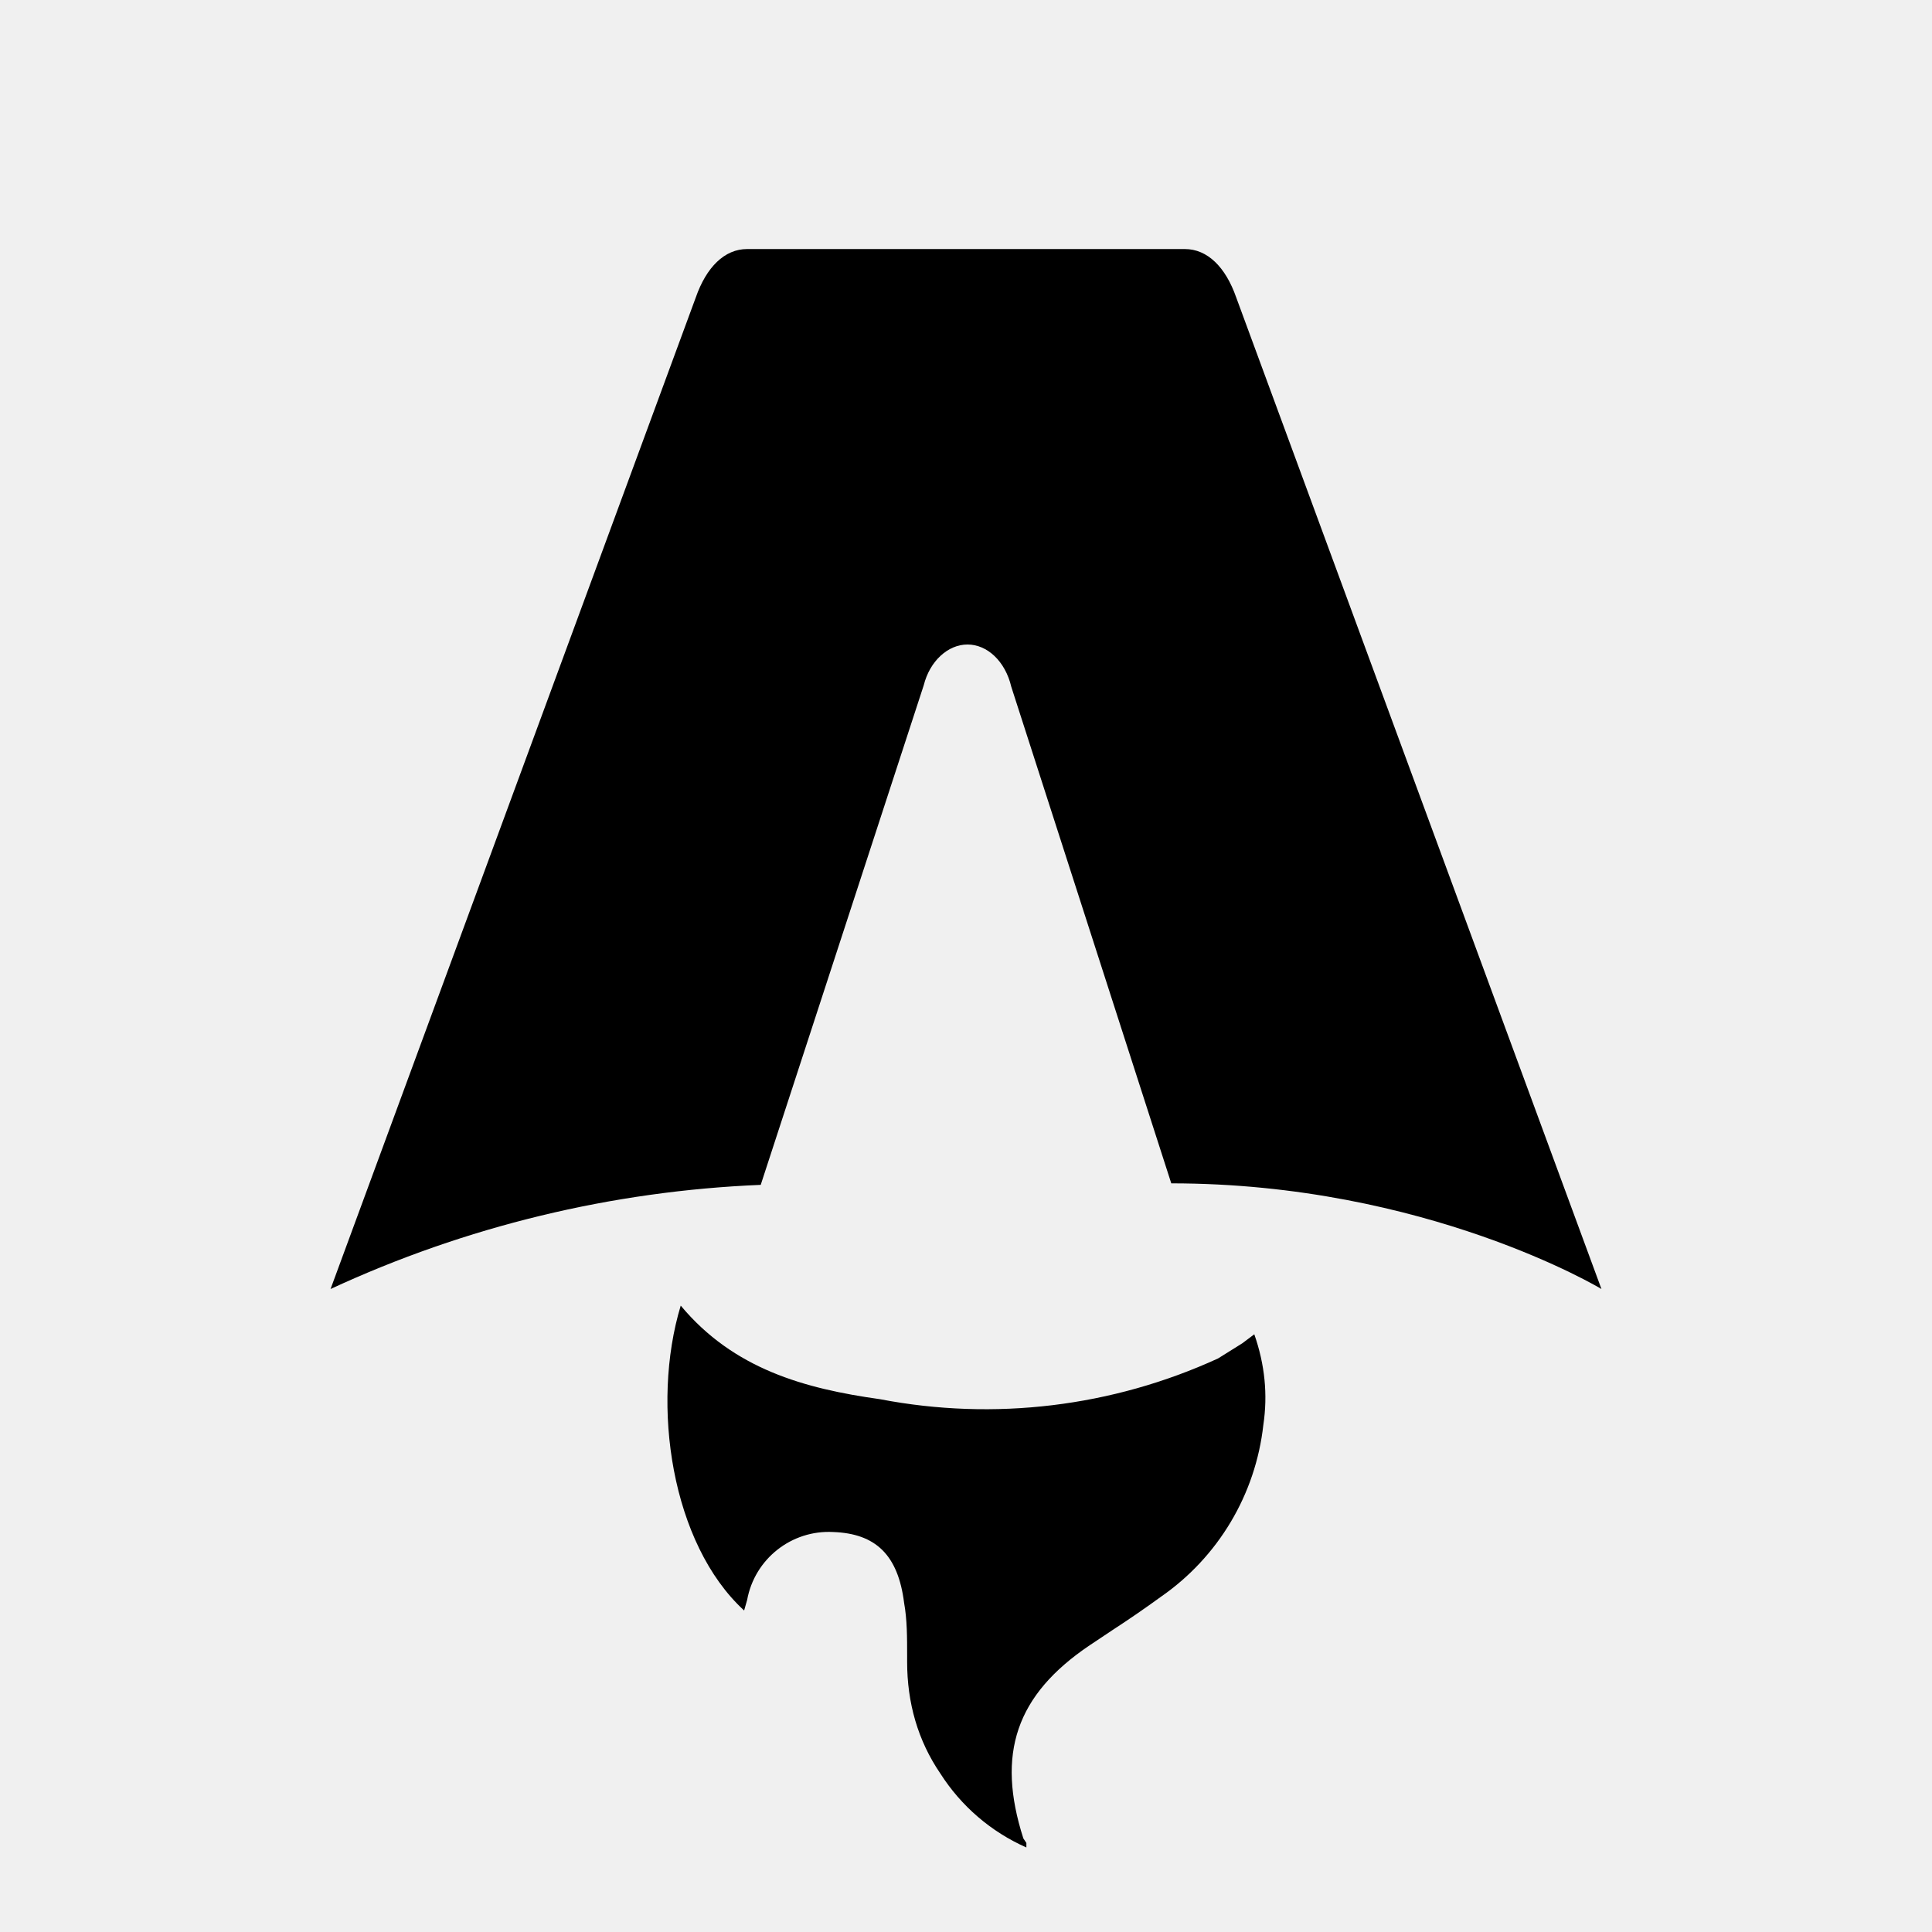
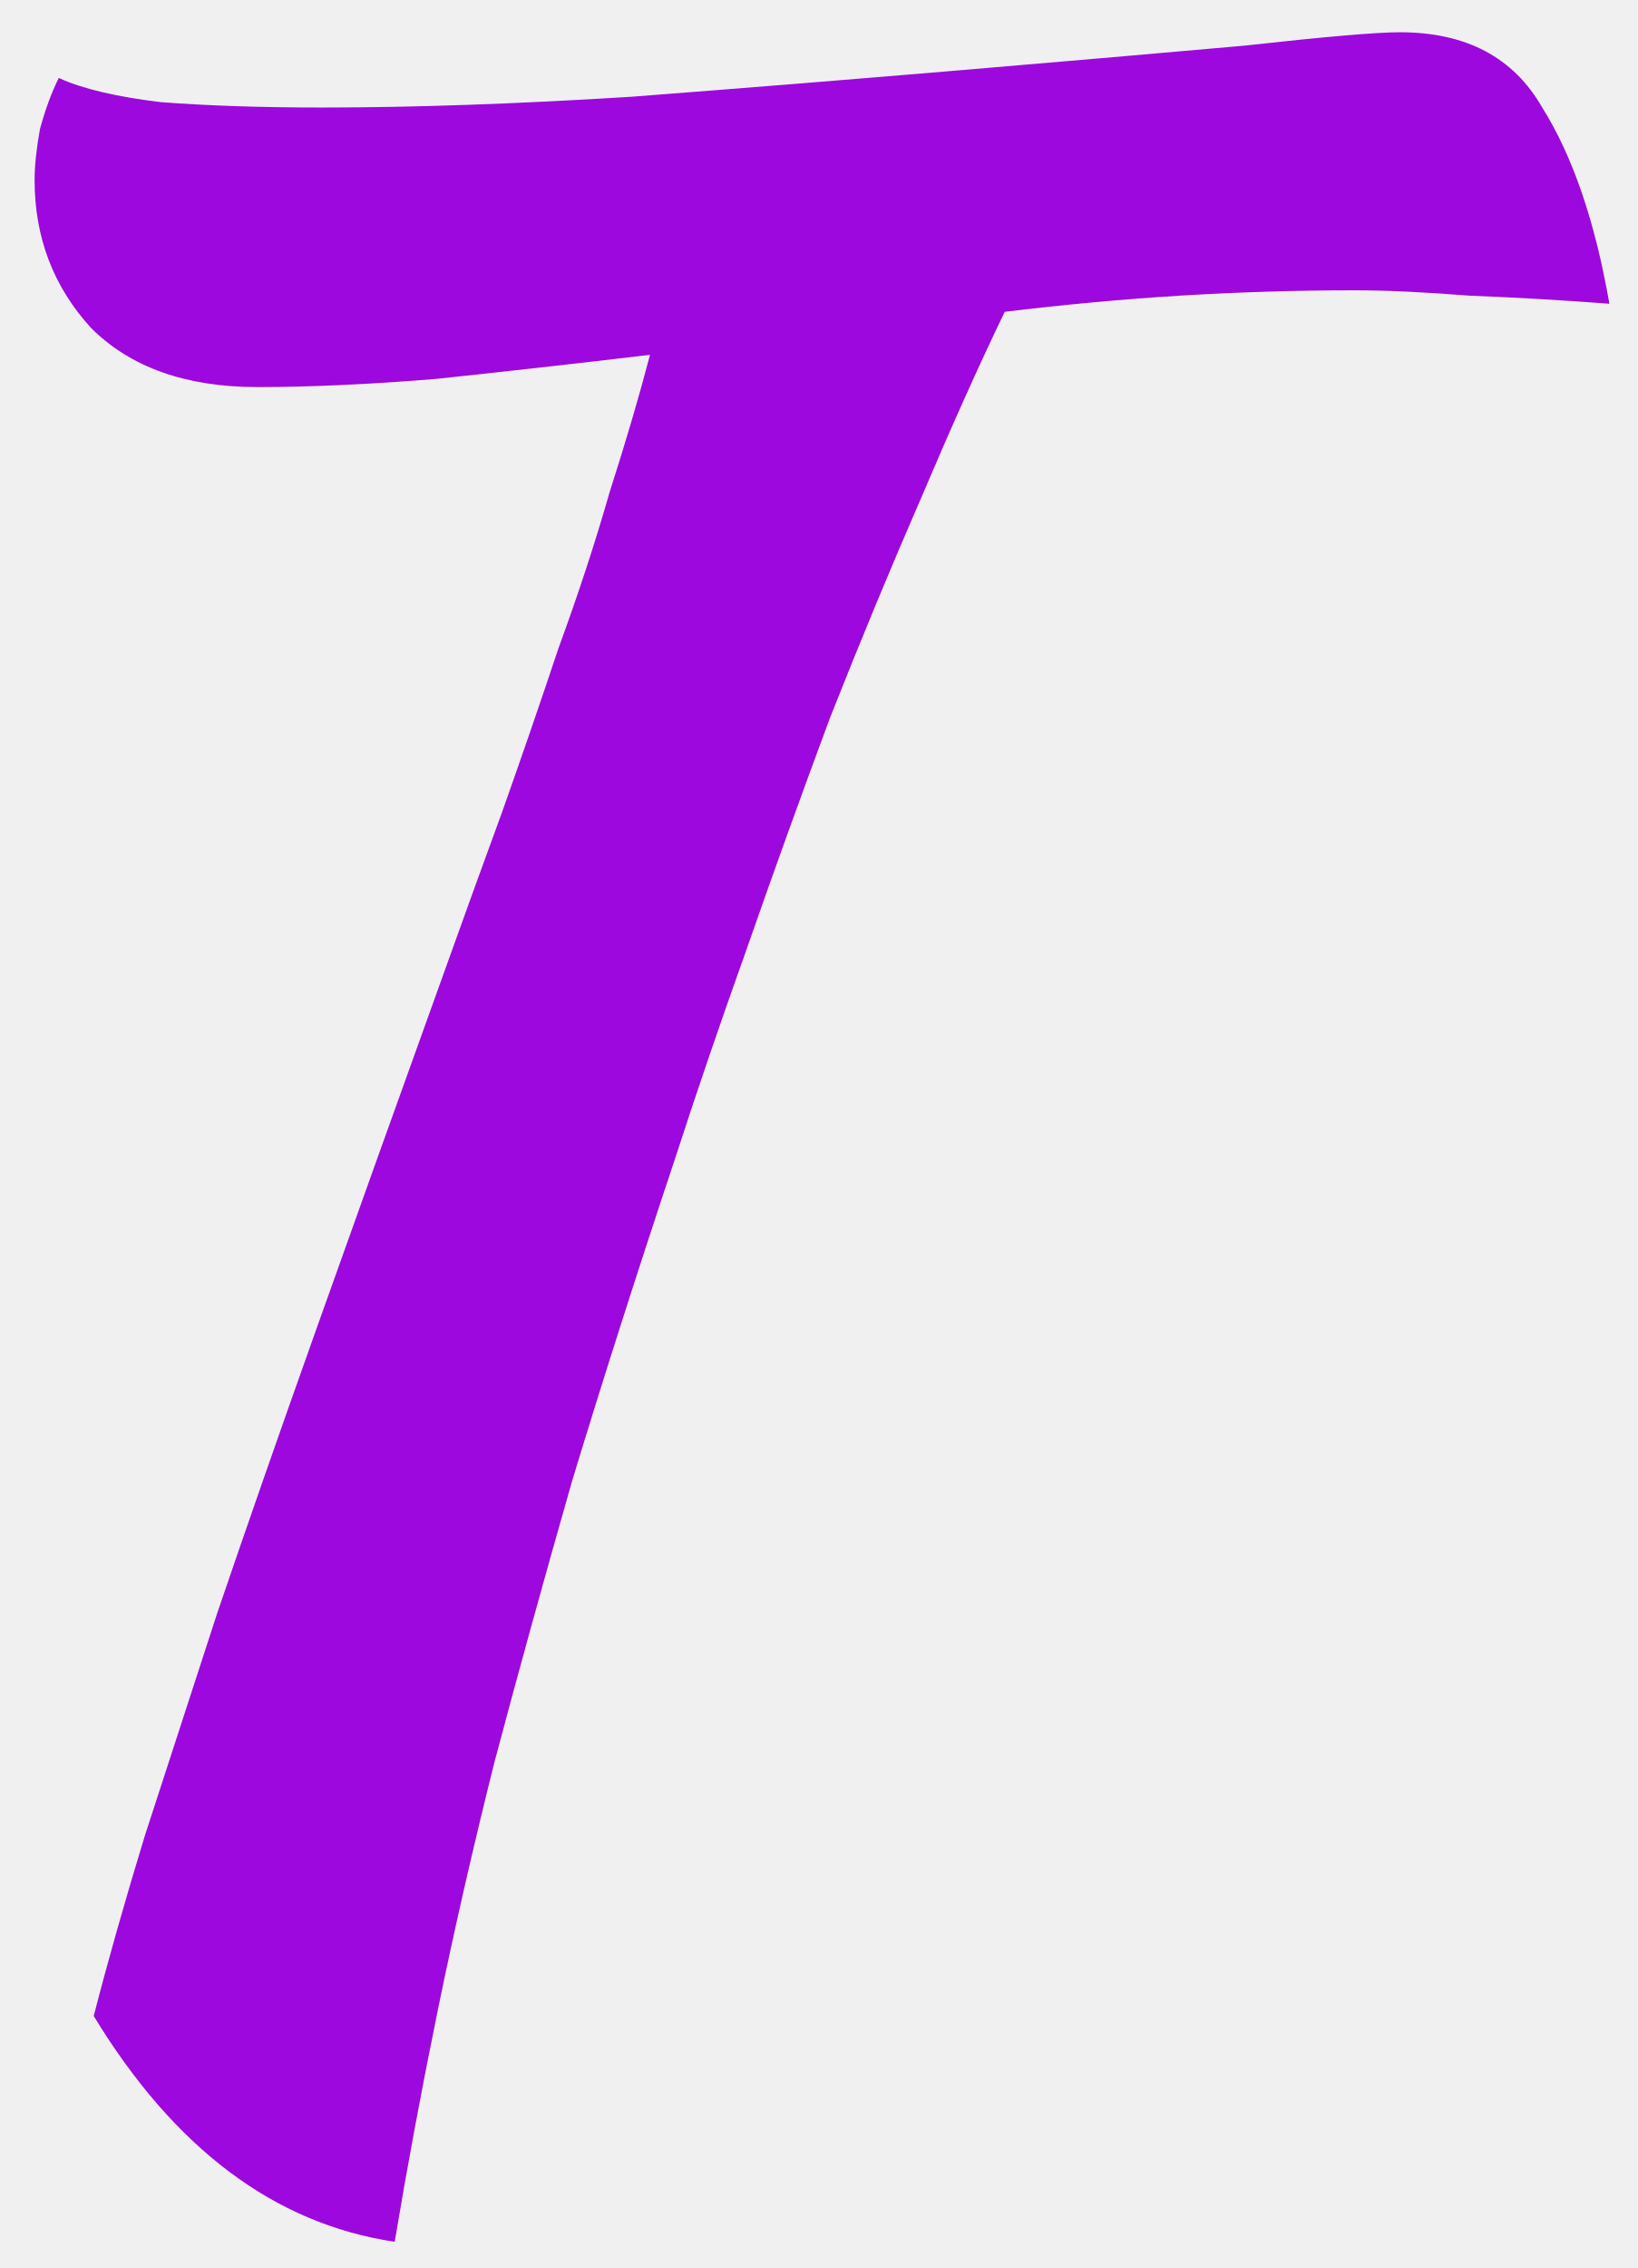
- <svg xmlns="http://www.w3.org/2000/svg" fill="none" viewBox="0 0 128 128">
-   <path d="M50.4 78.5a75.1 75.1 0 0 0-28.5 6.9l24.2-65.7c.7-2 1.9-3.2 3.4-3.2h29c1.5 0 2.7 1.2 3.4 3.2l24.2 65.7s-11.6-7-28.5-7L67 45.5c-.4-1.7-1.6-2.8-2.9-2.8-1.3 0-2.5 1.1-2.9 2.7L50.4 78.5Zm-1.1 28.2Zm-4.2-20.2c-2 6.6-.6 15.8 4.2 20.2a17.5 17.5 0 0 1 .2-.7 5.5 5.5 0 0 1 5.7-4.5c2.8.1 4.3 1.5 4.7 4.7.2 1.1.2 2.3.2 3.5v.4c0 2.7.7 5.2 2.2 7.4a13 13 0 0 0 5.7 4.9v-.3l-.2-.3c-1.8-5.6-.5-9.5 4.4-12.8l1.5-1a73 73 0 0 0 3.2-2.2 16 16 0 0 0 6.8-11.4c.3-2 .1-4-.6-6l-.8.6-1.6 1a37 37 0 0 1-22.4 2.7c-5-.7-9.7-2-13.2-6.2Z" />
-   <style>
-         path { fill: #000; }
-         @media (prefers-color-scheme: dark) {
-             path { fill: #FFF; }
-         }
-     </style>
+ <svg xmlns="http://www.w3.org/2000/svg" width="39" height="54" viewBox="0 0 39 54" fill="none">
+   <path d="M6.136 9.216C4.429 9.216 3.107 8.747 2.168 7.808C1.272 6.827 0.824 5.653 0.824 4.288C0.824 3.947 0.867 3.541 0.952 3.072C1.08 2.603 1.229 2.197 1.4 1.856C1.955 2.112 2.765 2.304 3.832 2.432C4.941 2.517 6.221 2.56 7.672 2.56C9.848 2.56 12.301 2.475 15.032 2.304C17.805 2.091 20.451 1.877 22.968 1.664C25.485 1.451 27.704 1.259 29.624 1.088C31.544 0.875 32.781 0.768 33.336 0.768C34.915 0.768 36.045 1.365 36.728 2.56C37.453 3.712 37.987 5.269 38.328 7.232C37.219 7.147 36.109 7.083 35 7.04C33.933 6.955 33.016 6.912 32.248 6.912C30.883 6.912 29.496 6.955 28.088 7.04C26.723 7.125 25.336 7.253 23.928 7.424C23.331 8.661 22.669 10.133 21.944 11.84C21.219 13.504 20.493 15.253 19.768 17.088C19.085 18.923 18.424 20.757 17.784 22.592C17.144 24.384 16.589 26.005 16.12 27.456C15.181 30.272 14.349 32.875 13.624 35.264C12.941 37.653 12.323 39.893 11.768 41.984C11.256 44.032 10.808 45.995 10.424 47.872C10.04 49.749 9.699 51.584 9.4 53.376C6.541 52.949 4.152 51.157 2.232 48C2.573 46.677 2.979 45.248 3.448 43.712C3.96 42.133 4.536 40.363 5.176 38.4C5.859 36.395 6.648 34.133 7.544 31.616C8.44 29.099 9.464 26.24 10.616 23.04C11.043 21.845 11.491 20.608 11.96 19.328C12.429 18.005 12.877 16.704 13.304 15.424C13.773 14.144 14.179 12.907 14.52 11.712C14.904 10.517 15.224 9.429 15.48 8.448C13.688 8.661 11.981 8.853 10.36 9.024C8.781 9.152 7.373 9.216 6.136 9.216Z" fill="#9C08DD" />
</svg>
